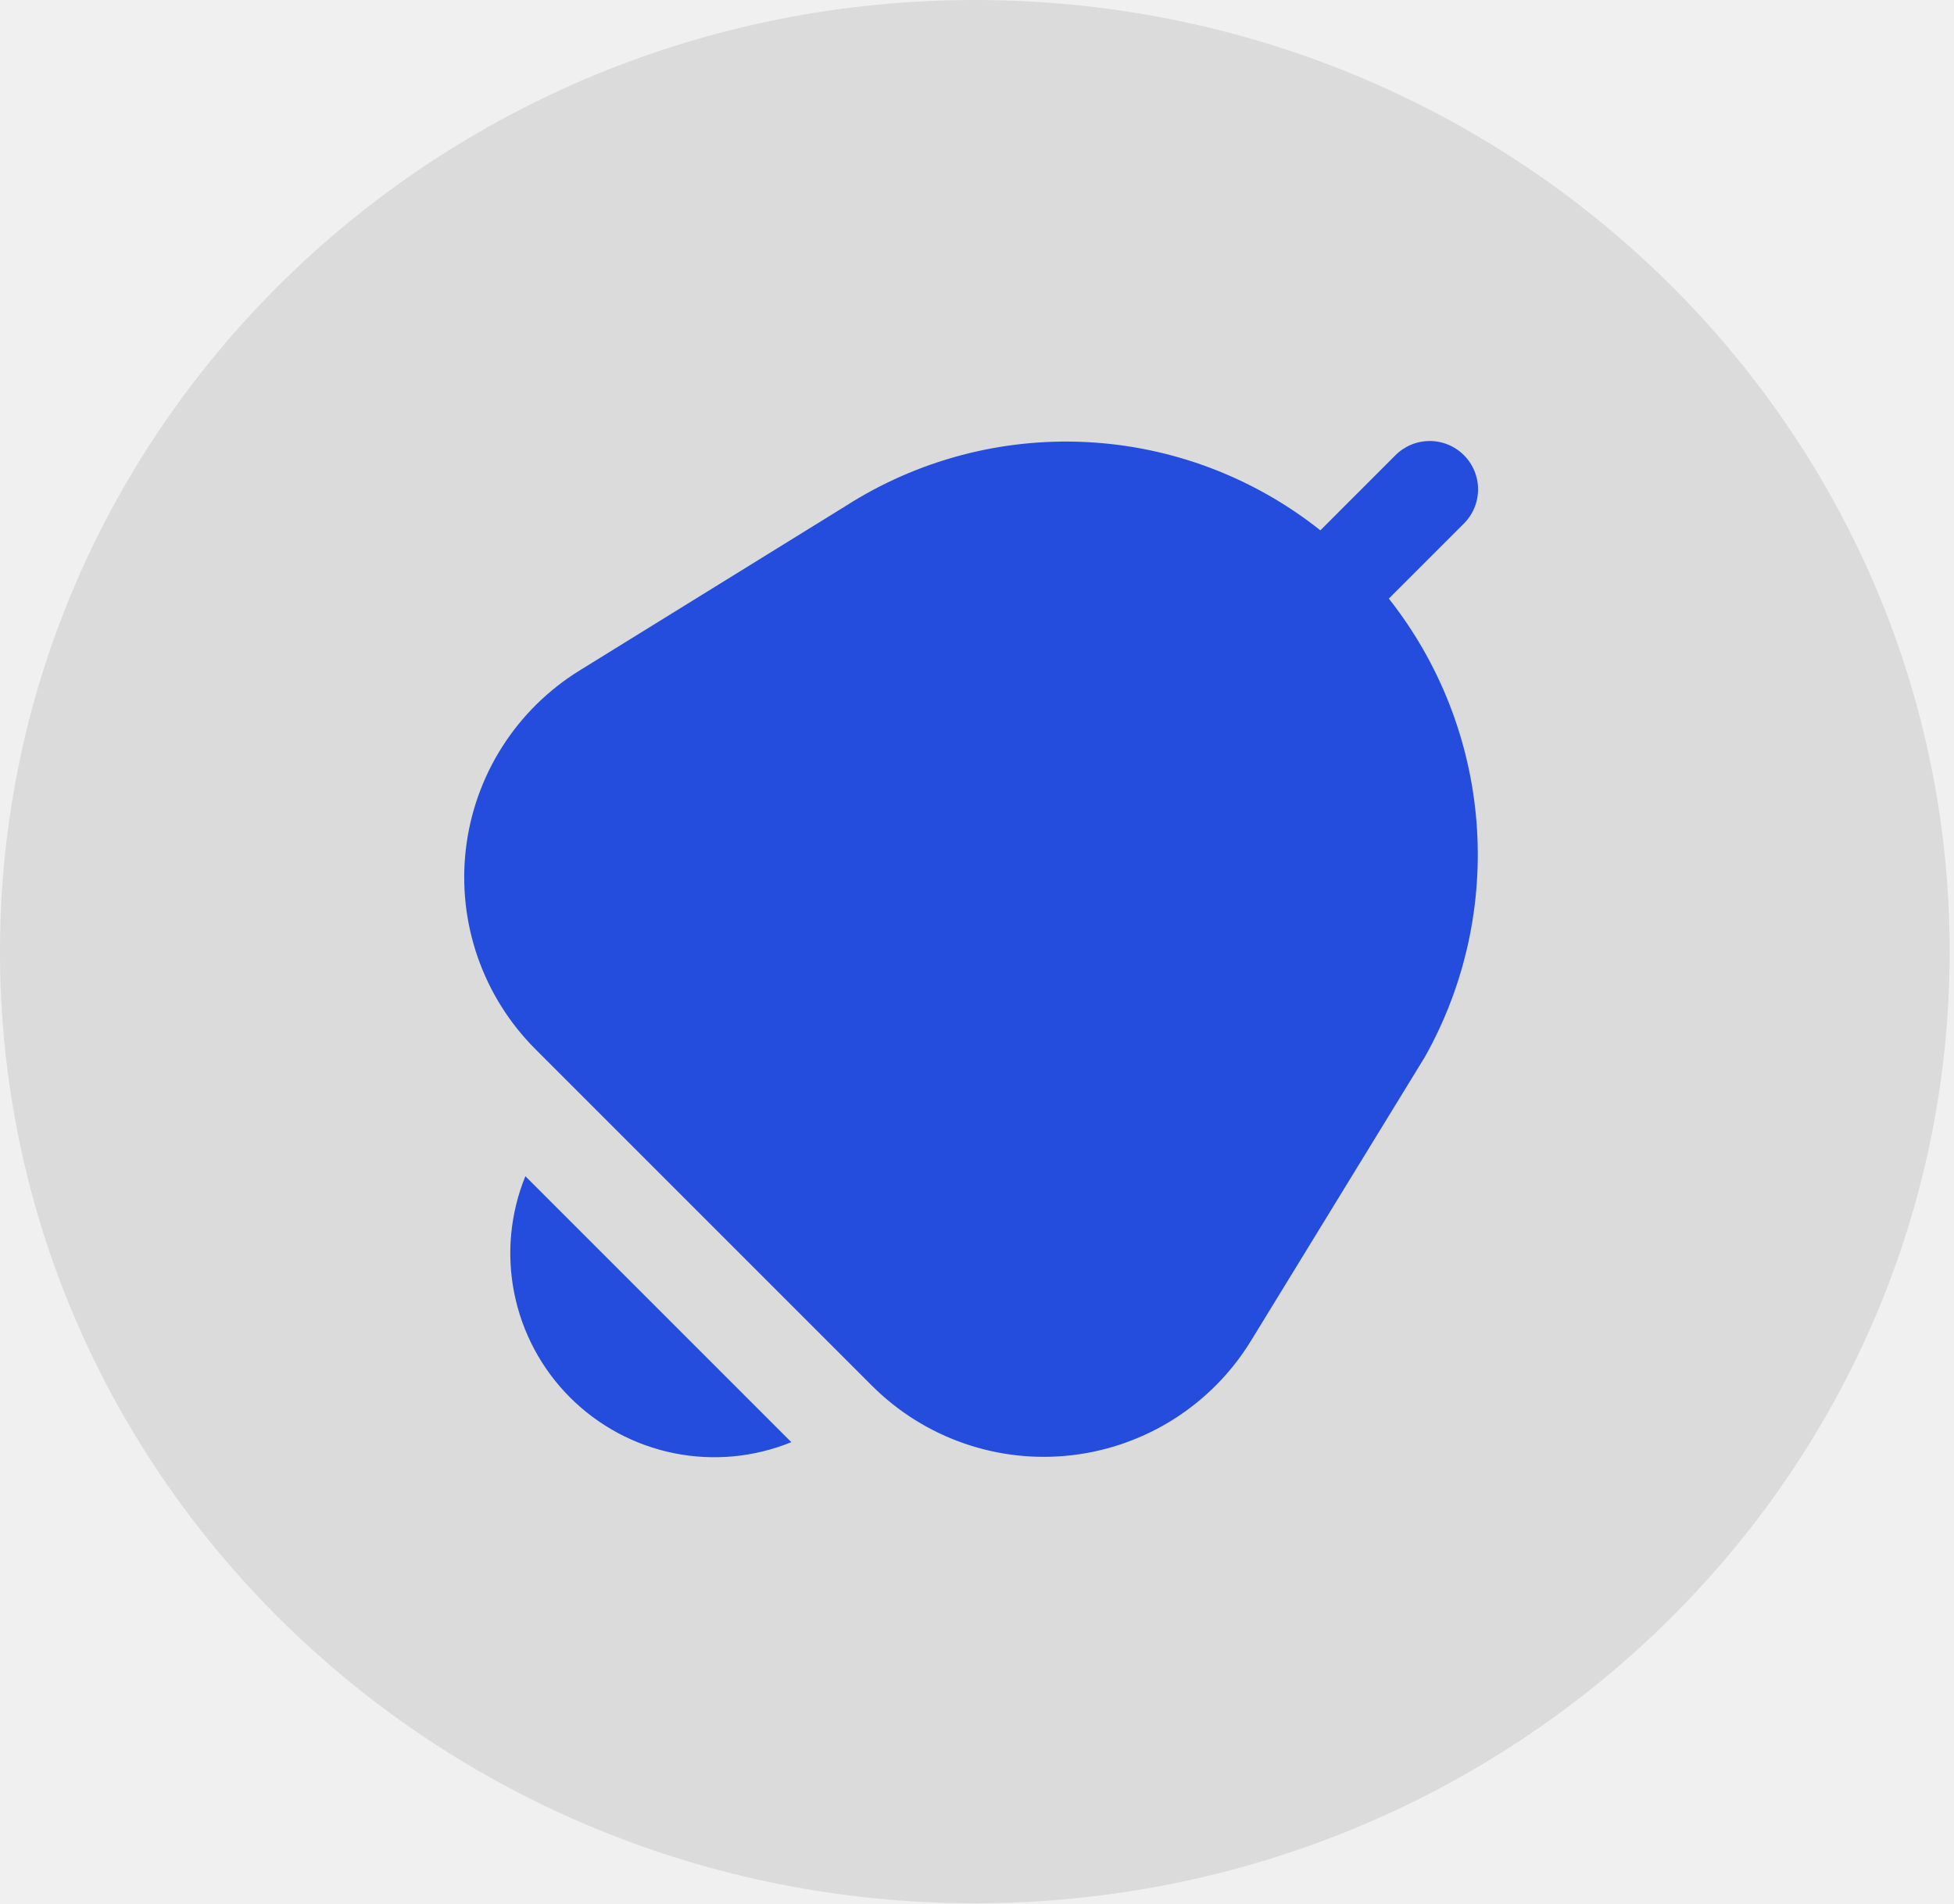
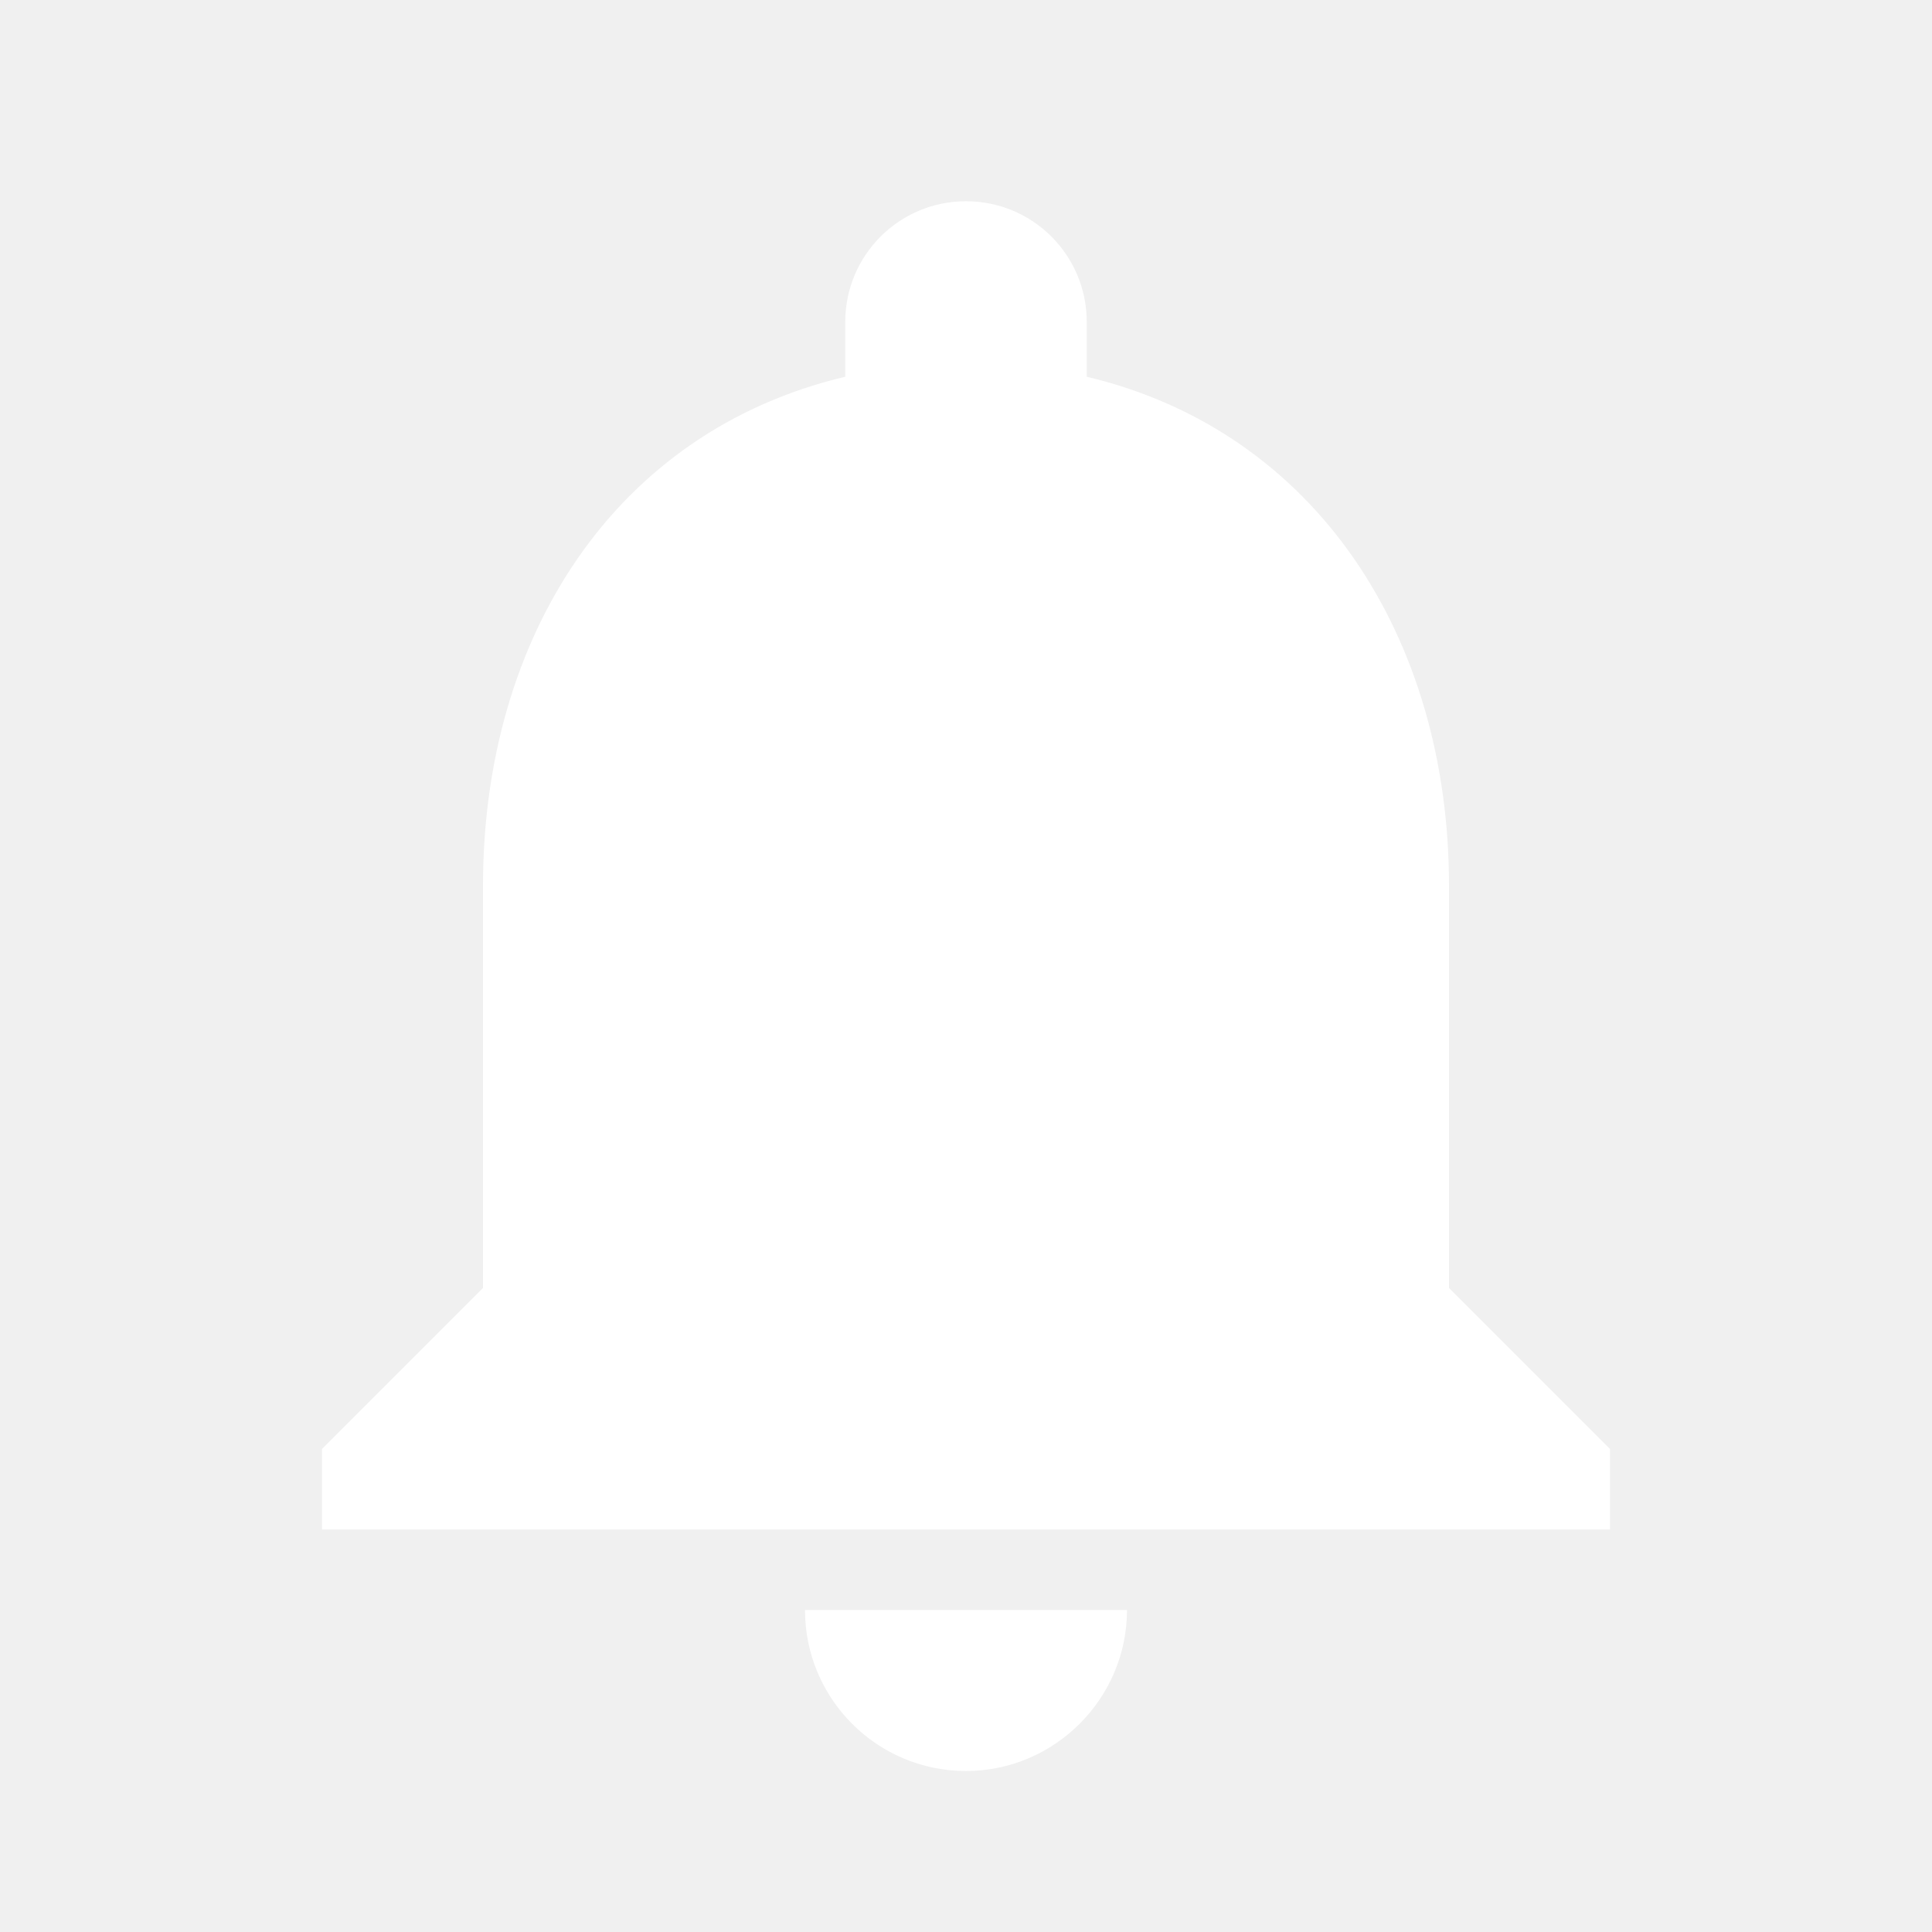
- <svg xmlns="http://www.w3.org/2000/svg" width="308" height="300" viewBox="0 0 308 300" fill="none">
-   <ellipse cx="153.659" cy="150" rx="153.659" ry="150" fill="#DBDBDB" />
-   <path d="M82.811 185.399L103.771 206.359L124.731 227.319C118.87 229.706 112.434 230.311 106.231 229.058C100.027 227.805 94.331 224.749 89.856 220.274C85.38 215.799 82.325 210.103 81.072 203.899C79.819 197.696 80.423 191.26 82.811 185.399ZM218.916 94.354L230.654 82.617C231.381 81.913 231.962 81.072 232.362 80.142C232.761 79.213 232.971 78.212 232.98 77.2C232.989 76.188 232.796 75.185 232.413 74.248C232.03 73.311 231.464 72.46 230.748 71.745C230.032 71.029 229.181 70.463 228.245 70.08C227.308 69.697 226.304 69.504 225.292 69.513C224.28 69.521 223.28 69.732 222.35 70.131C221.42 70.531 220.579 71.111 219.876 71.839L208.123 83.592C197.6 75.23 184.726 70.367 171.303 69.684C157.879 69.001 144.578 72.531 133.26 79.781L91.34 105.696C86.424 108.734 82.259 112.845 79.157 117.72C76.055 122.596 74.097 128.11 73.428 133.85C72.759 139.59 73.398 145.407 75.296 150.865C77.194 156.323 80.302 161.281 84.388 165.368L137.429 218.409C141.524 222.505 146.493 225.618 151.964 227.517C157.434 229.415 163.264 230.048 169.015 229.369C174.766 228.69 180.288 226.715 185.166 223.595C190.044 220.474 194.151 216.288 197.178 211.351L224.617 166.565C230.924 155.317 233.749 142.449 232.734 129.594C231.719 116.738 226.91 104.473 218.916 94.354Z" fill="#244DDD" />
+ <svg xmlns="http://www.w3.org/2000/svg" width="24" height="24" viewBox="0 0 24 24" fill="none">
+   <path d="M12 22c1.1 0 2-.9 2-2h-4a2 2 0 0 0 2 2zm6-6v-5c0-3.07-1.64-5.64-4.5-6.32V4c0-.83-.67-1.5-1.5-1.5s-1.5.67-1.5 1.5v.68C7.63 5.36 6 7.92 6 11v5l-2 2v1h16v-1l-2-2z" fill="#fff" />
</svg>
